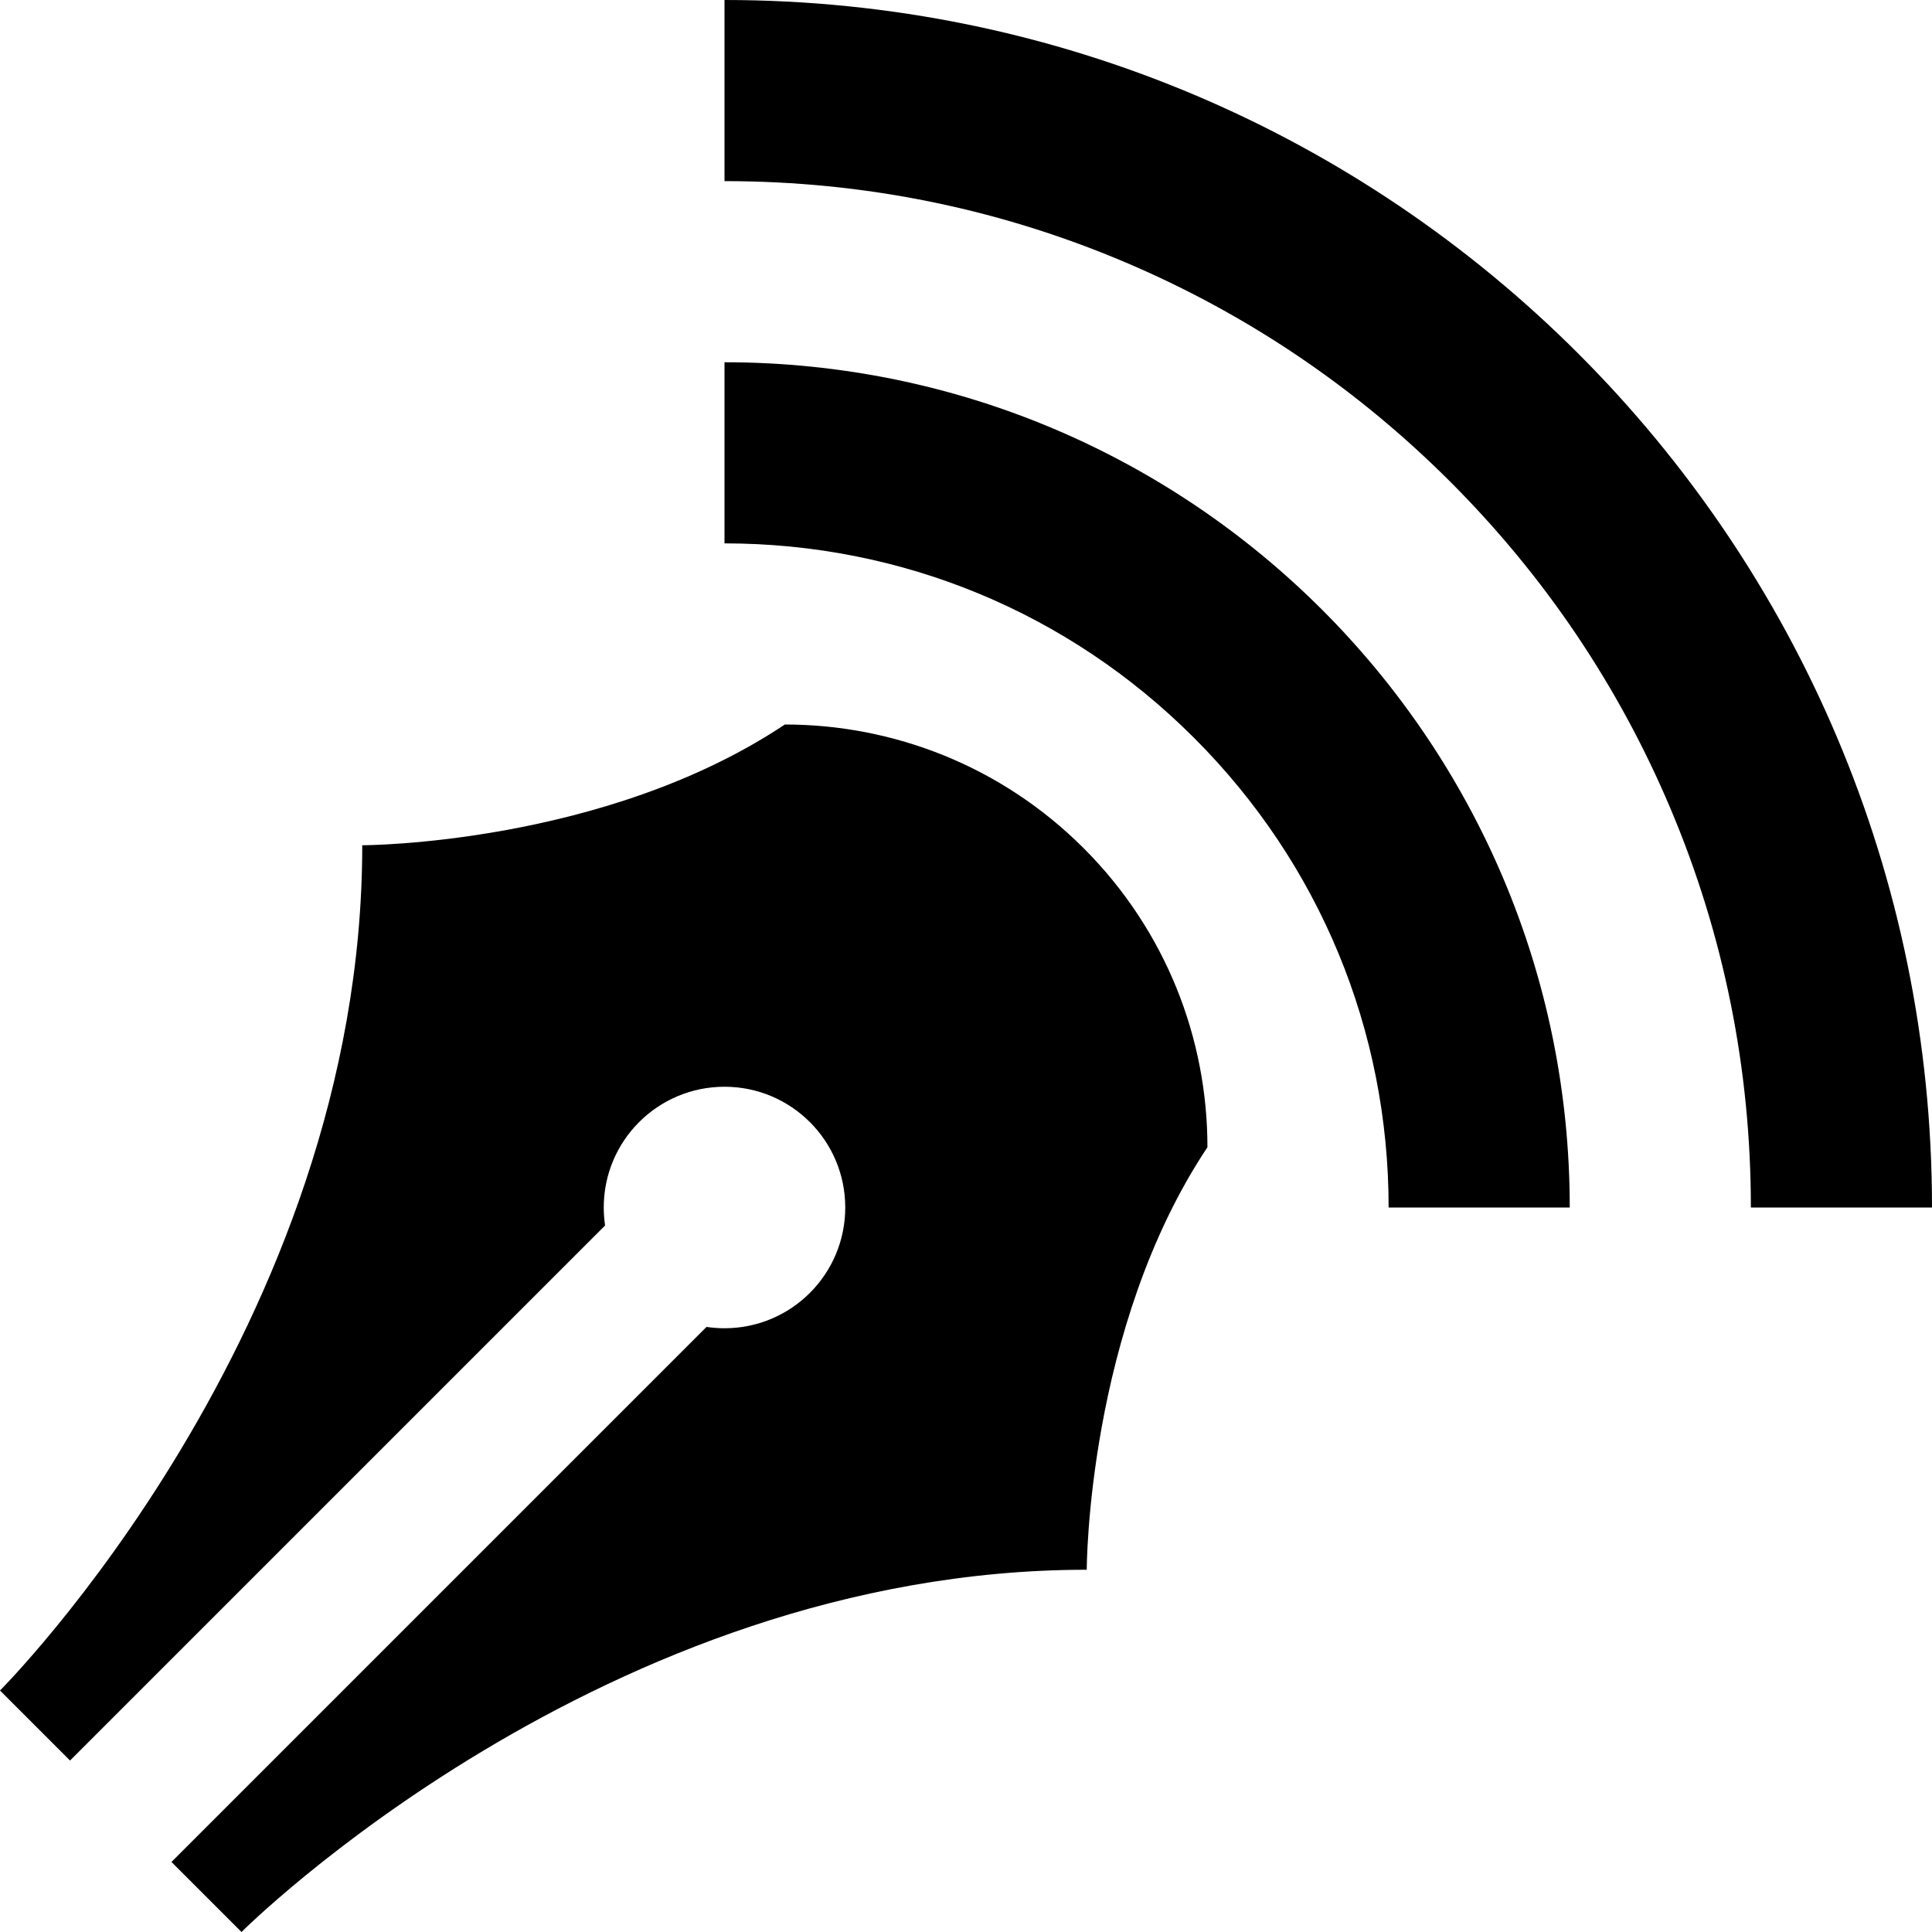
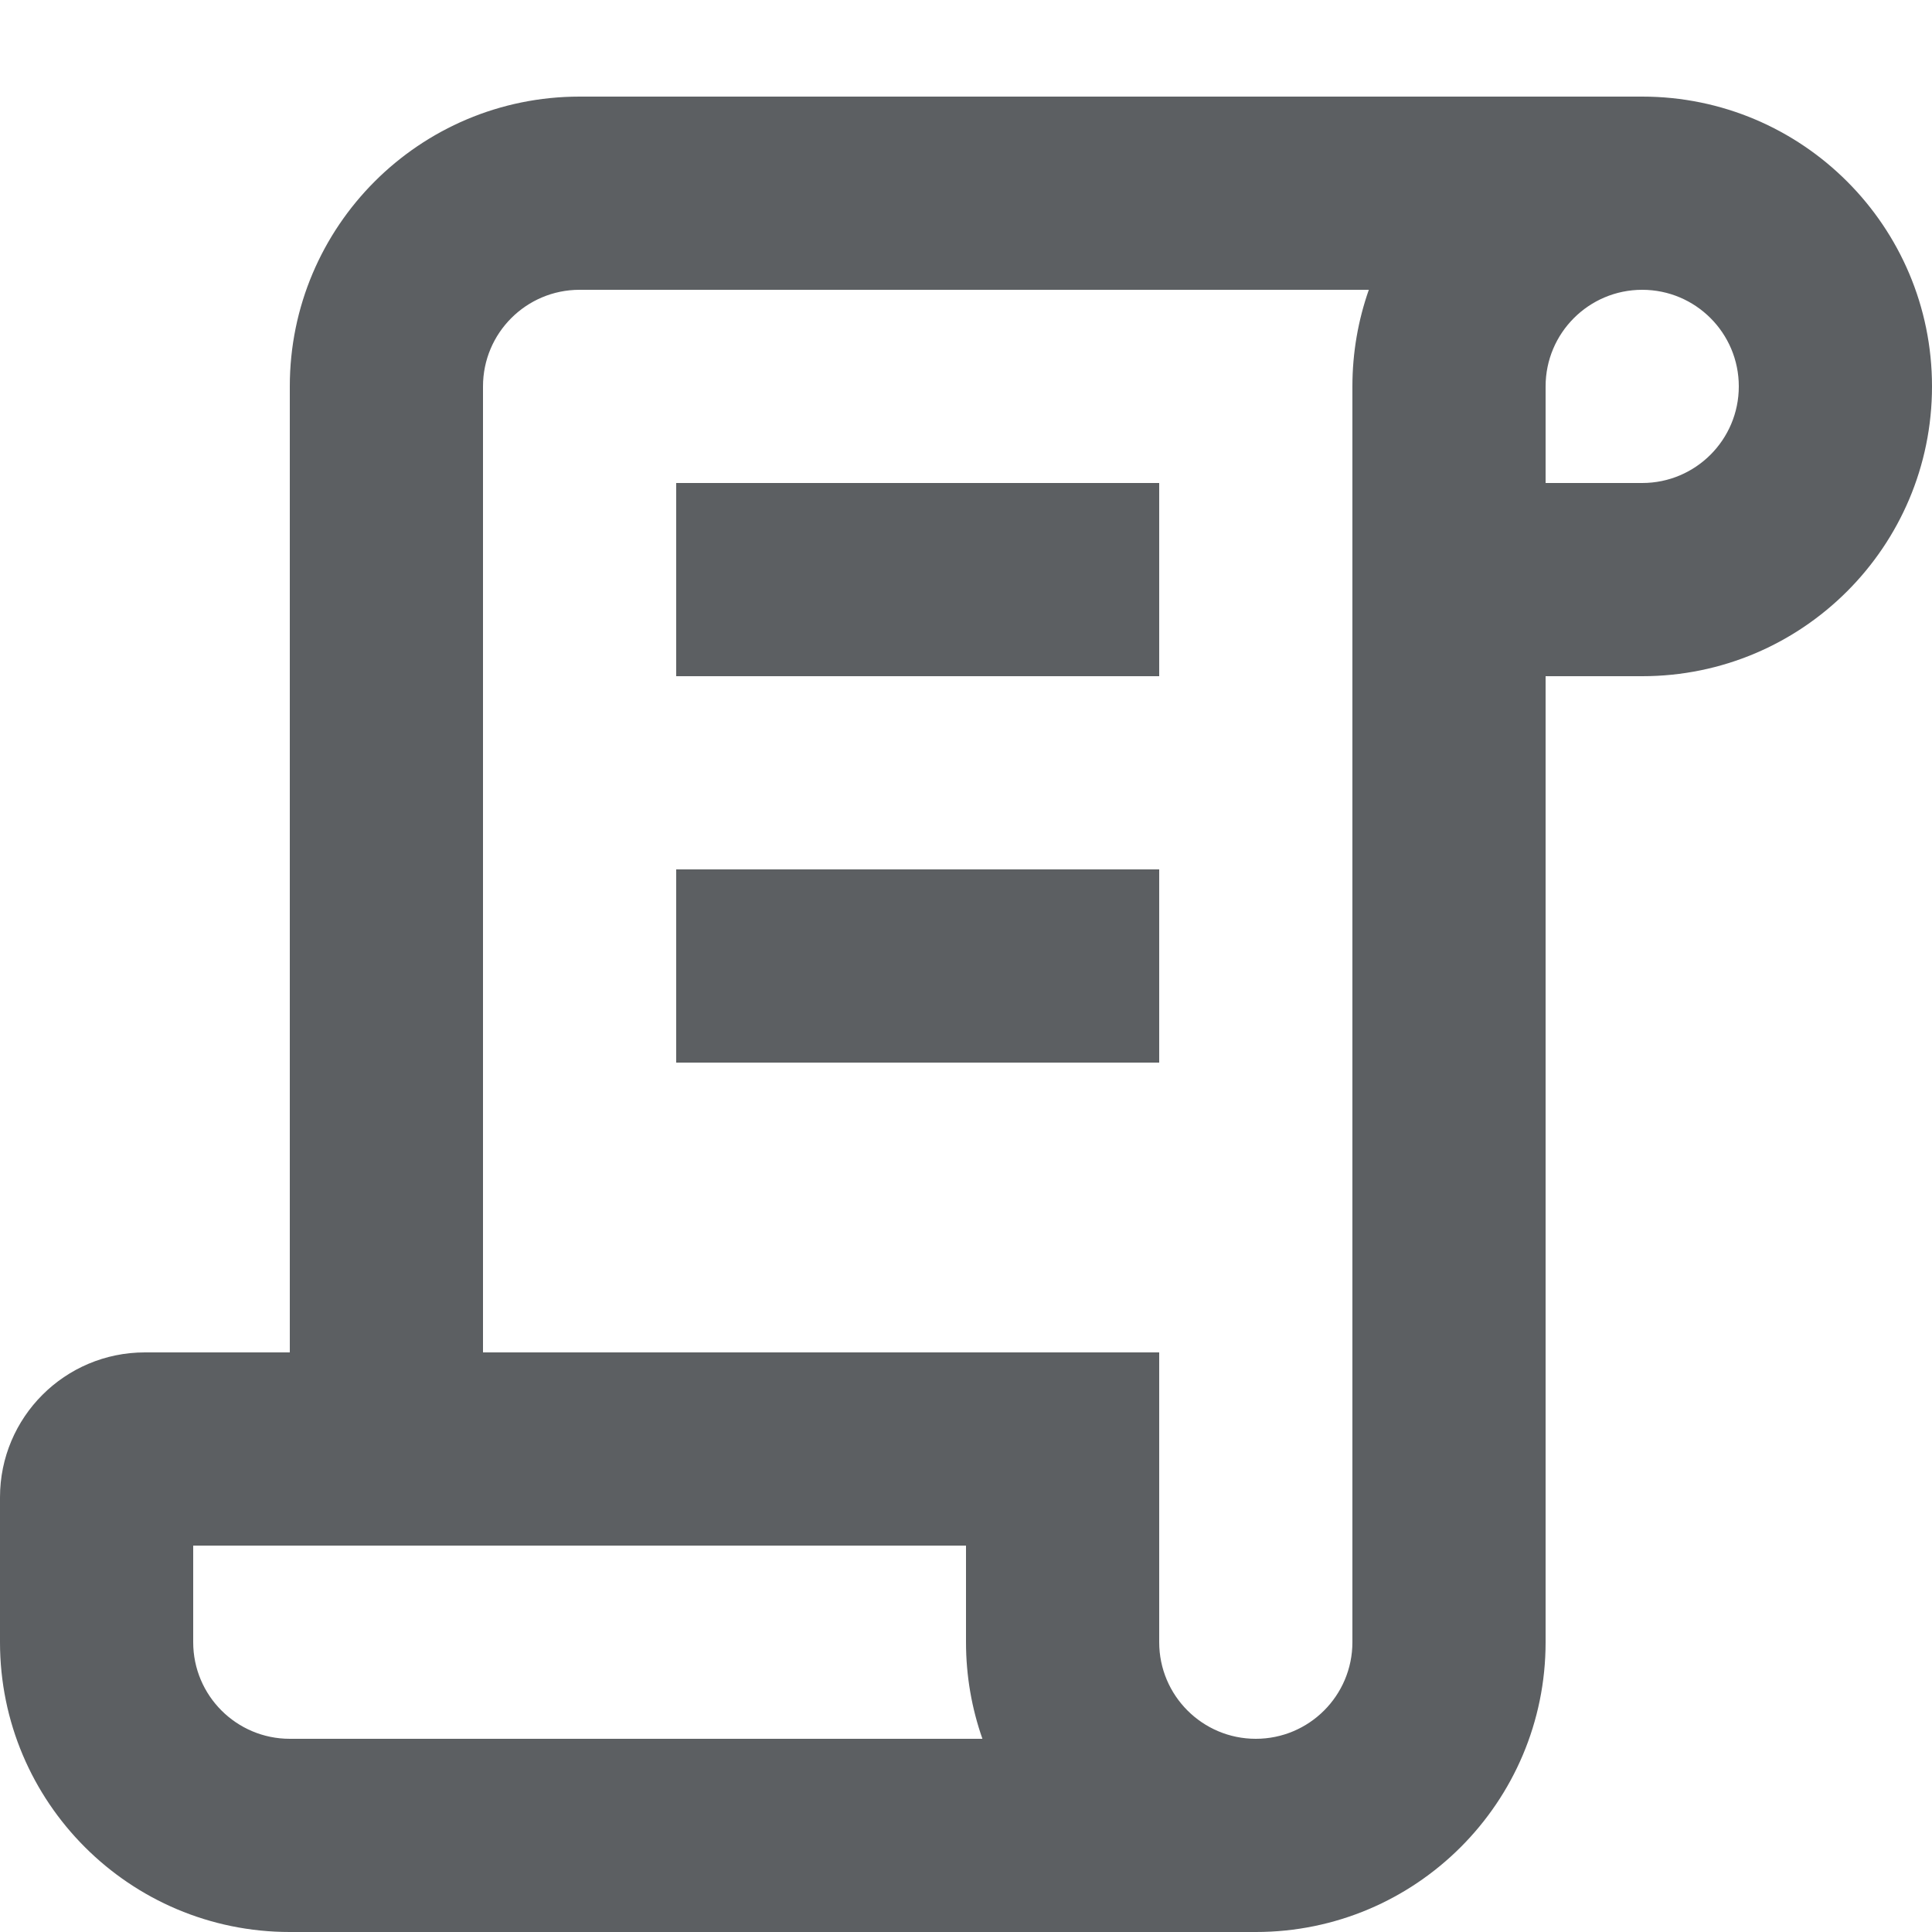
- <svg xmlns="http://www.w3.org/2000/svg" t="1671371946402" class="icon" viewBox="0 0 1024 1024" version="1.1" p-id="4845" width="200" height="200">
-   <path d="M384 192C631.424 192 832 392.576 832 640L736 640C736 545.984 699.392 457.568 632.896 391.104 566.432 324.608 478.016 288 384 288L384 192ZM384 0C737.472 0 1024 286.528 1024 640L928 640C928 566.528 913.632 495.296 885.28 428.288 857.888 363.52 818.656 305.312 768.672 255.328 718.688 205.344 660.48 166.112 595.712 138.72 528.704 110.368 457.472 96 384 96L384 0ZM574.4 449.6C618.144 493.376 640 550.72 639.968 608.064 576 704.064 576 832 576 832 320 832 128 1024 128 1024L114.016 1010.016 90.88 986.88 374.464 703.296C377.568 703.744 380.768 704 384 704 419.36 704 448 675.36 448 640 448 604.64 419.36 576 384 576 348.64 576 320 604.64 320 640 320 643.232 320.256 646.432 320.704 649.536L37.12 933.12 0 896C0 896 192 704 192 448 192 448 320 448 416 384 473.312 384 530.656 405.856 574.4 449.6Z" fill="#000000" p-id="4846" />
+ <svg xmlns="http://www.w3.org/2000/svg" width="800px" height="800px" viewBox="0 0 20 20">
+   <path d="M7 5h5v2H7V5zM12 9H7v2h5V9z" fill="#5C5F62" />
+   <path fill-rule="evenodd" d="M16 17a3 3 0 01-3 3H3a3 3 0 01-3-3v-1.5A1.5 1.5 0 011.5 14H3V4a3 3 0 013-3h11a3 3 0 110 6h-1v10zM5 4a1 1 0 011-1h8.17c-.11.313-.17.65-.17 1v13a1 1 0 11-2 0v-3H5V4zm12-1a1 1 0 00-1 1v1h1a1 1 0 100-2zm-7 14c0 .35.06.687.17 1H3a1 1 0 01-1-1v-1h8v1z" fill="#5C5F62" />
</svg>
